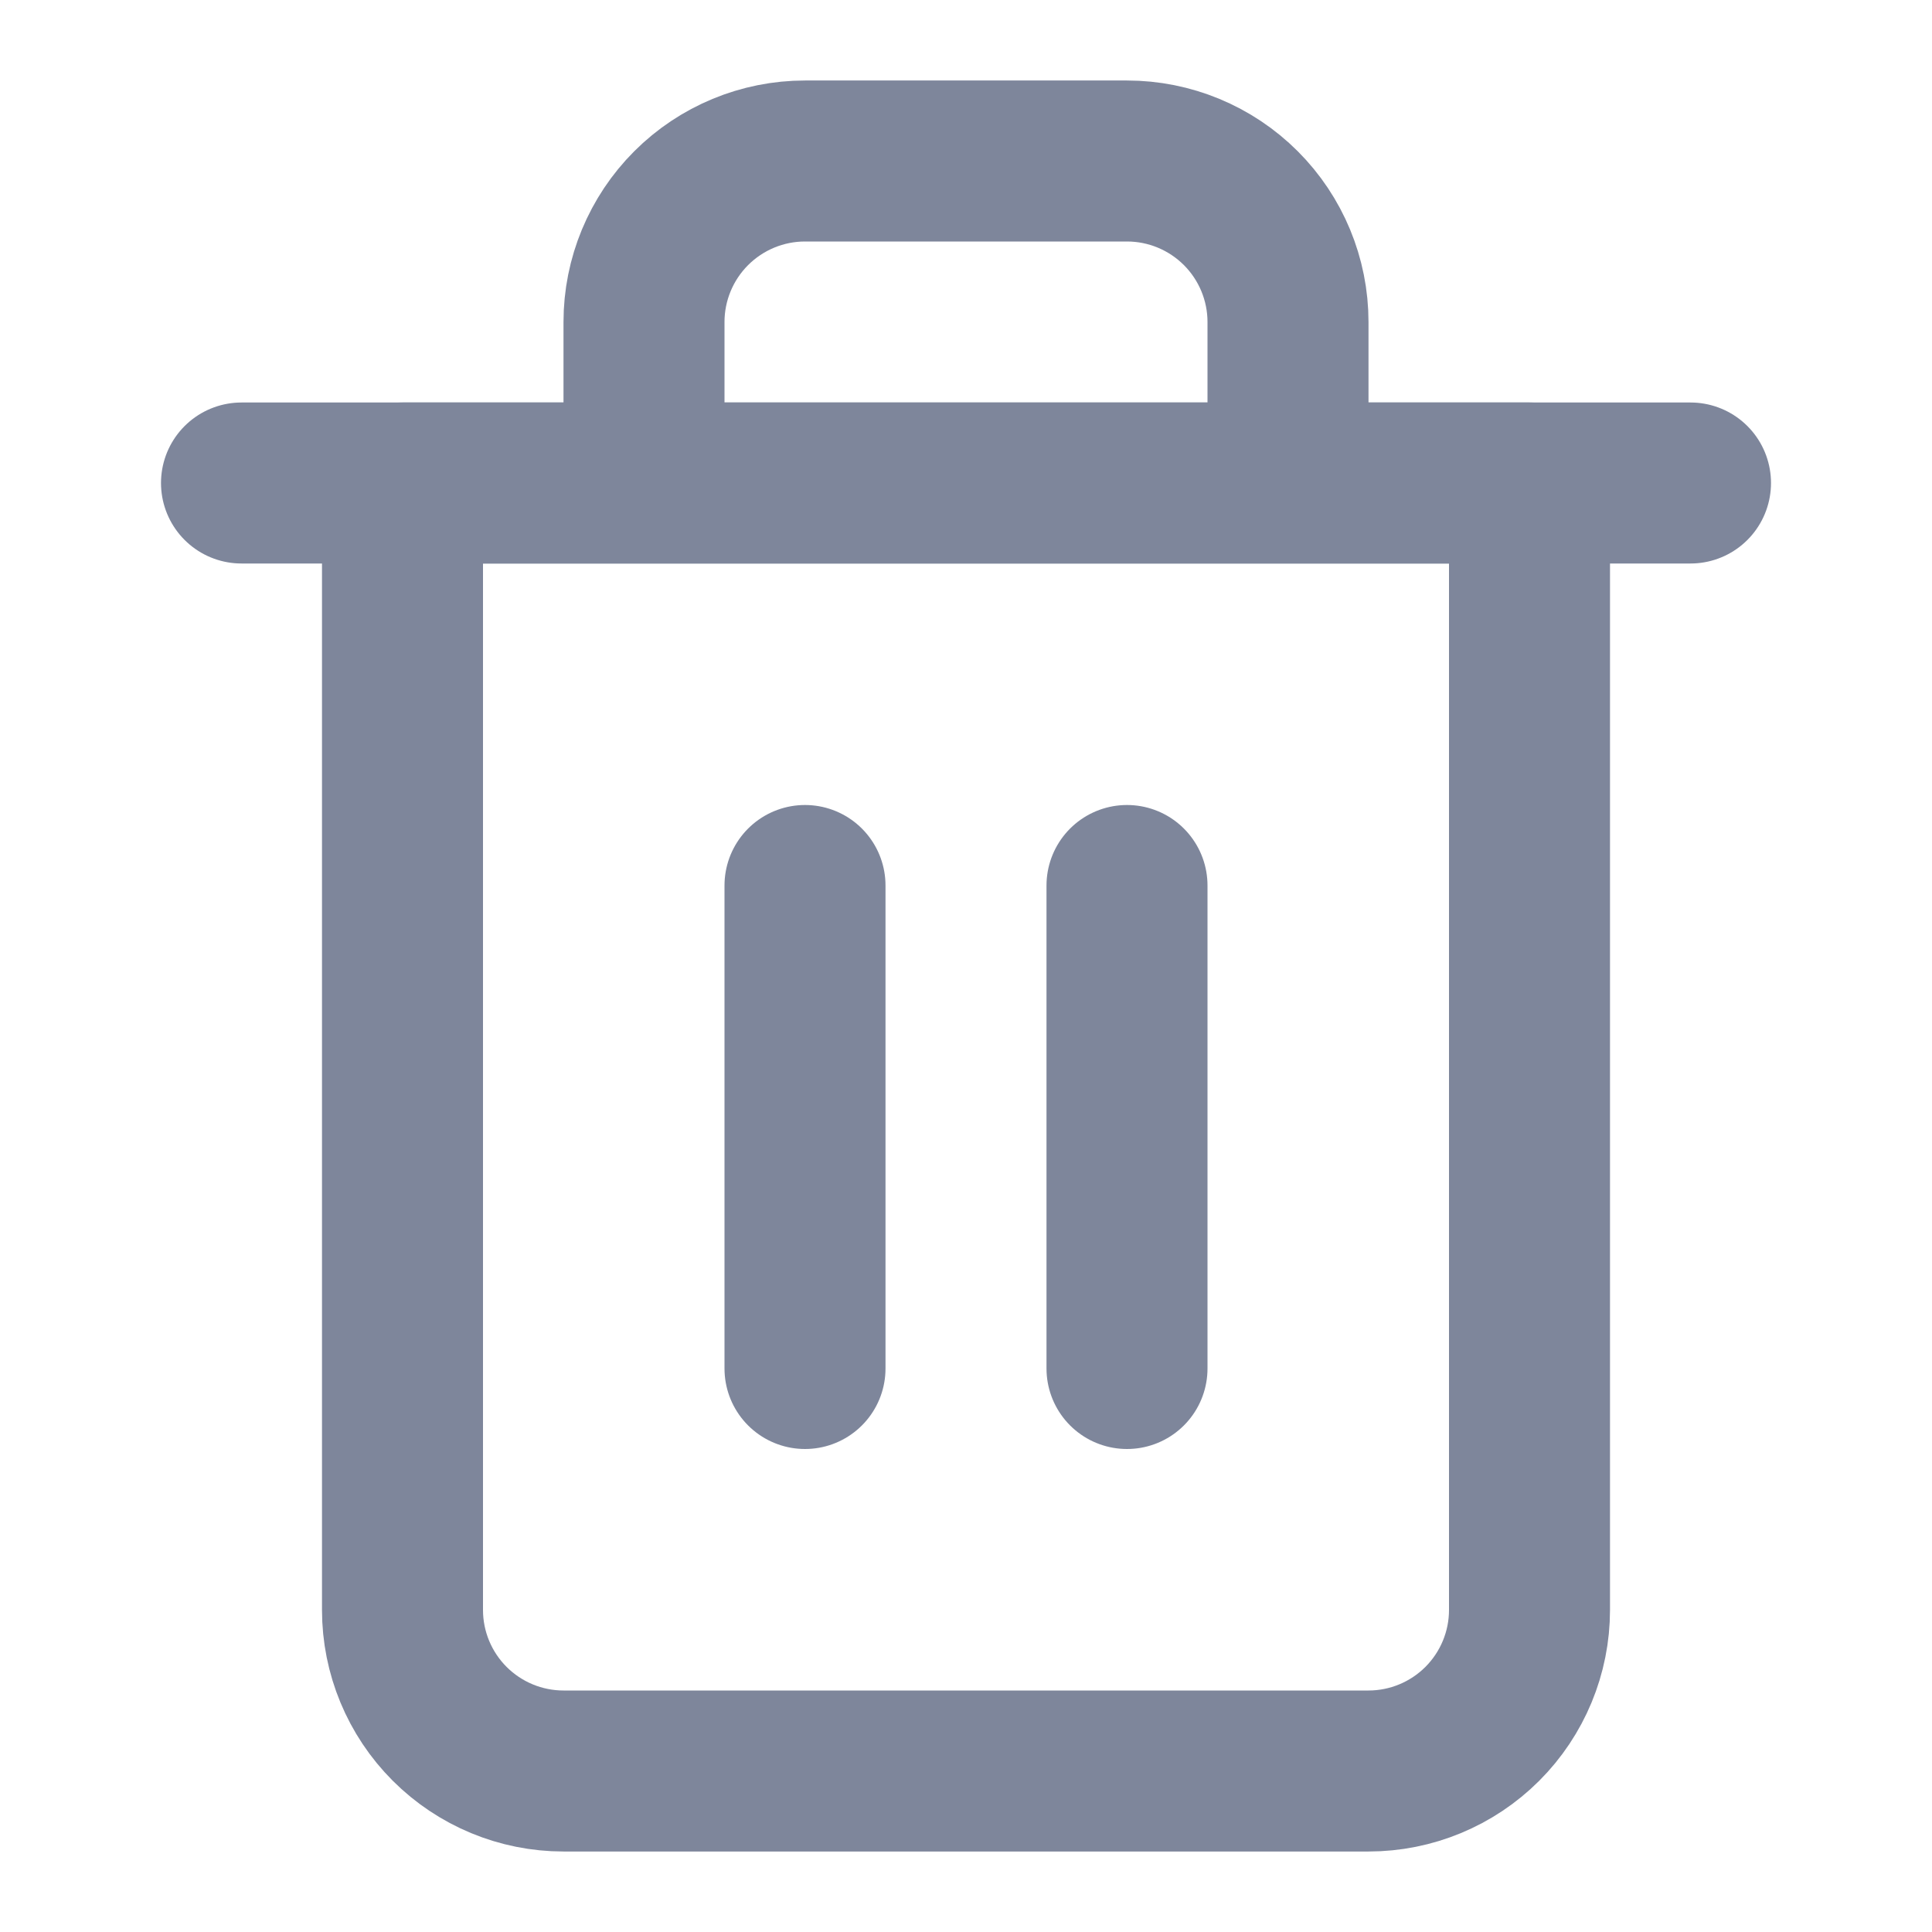
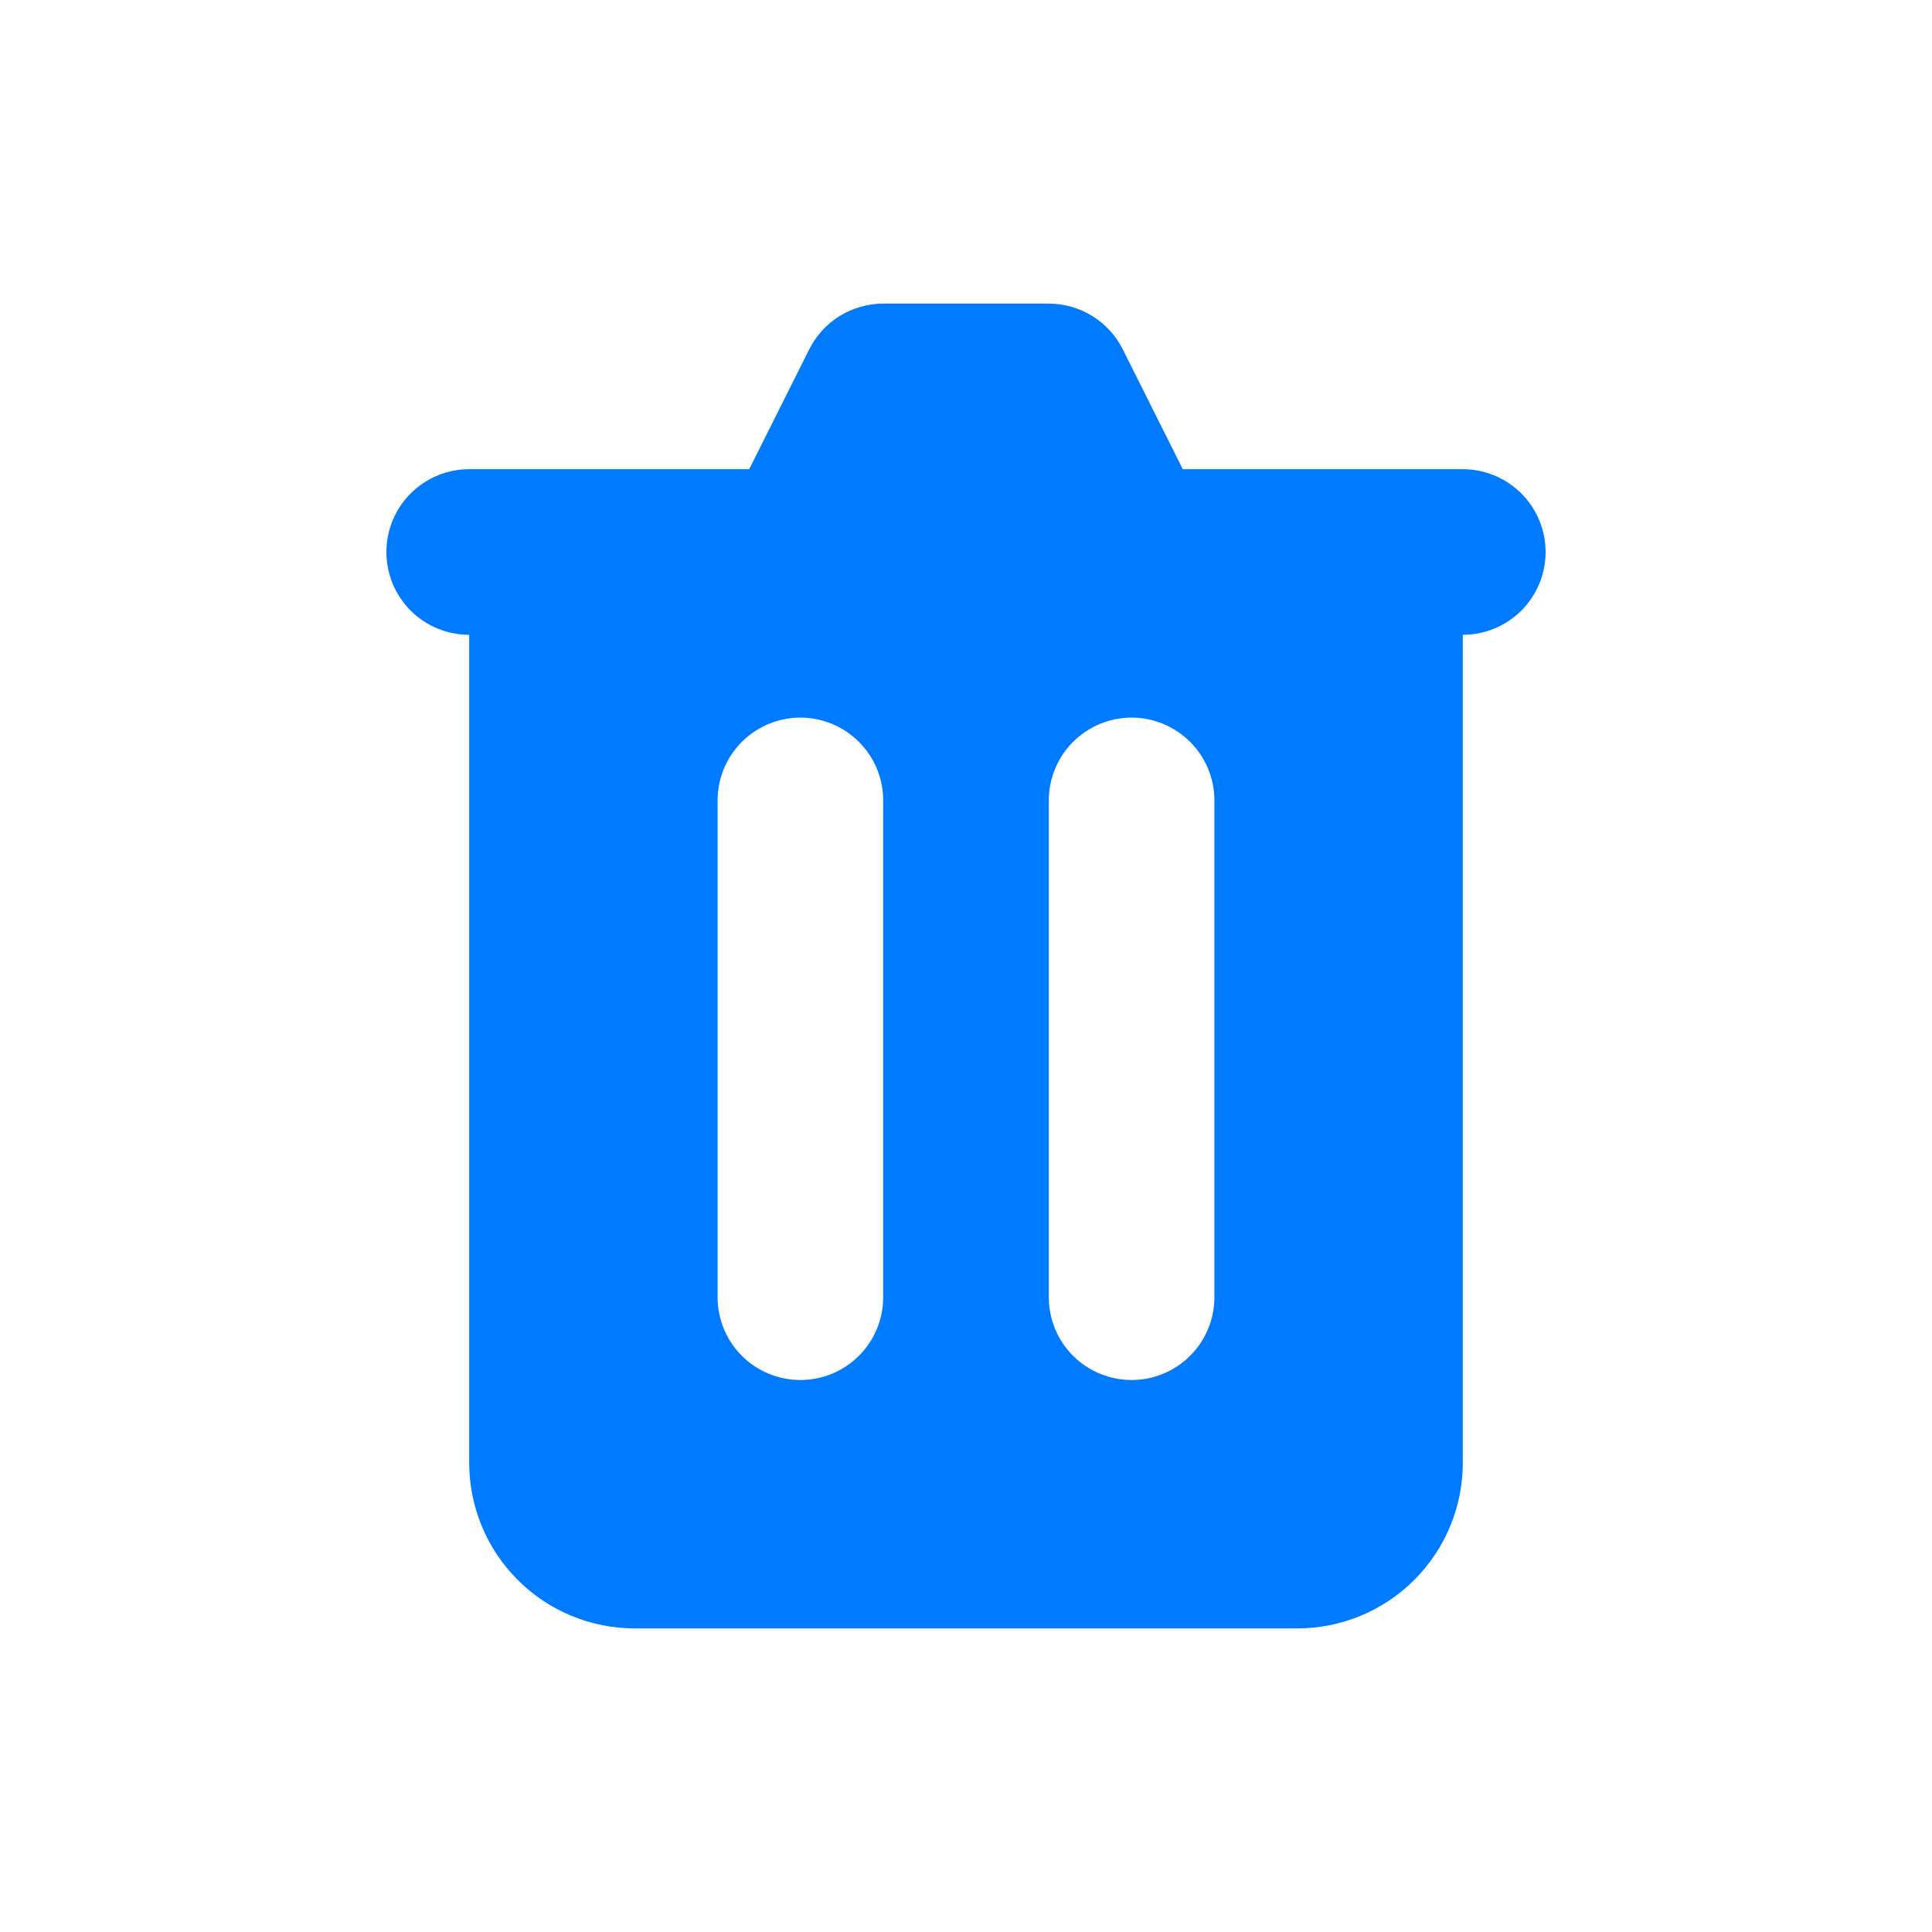
- <svg xmlns="http://www.w3.org/2000/svg" width="24" height="24" viewBox="0 0 24 24" fill="none">
-   <path d="M3 6H21" stroke="#7E869B" stroke-width="2" stroke-linecap="round" stroke-linejoin="round" />
-   <path d="M8 6V4C8 3.47 8.211 2.961 8.586 2.586C8.961 2.211 9.47 2 10 2H14C14.53 2 15.039 2.211 15.414 2.586C15.789 2.961 16 3.47 16 4V6M19 6V20C19 20.53 18.789 21.039 18.414 21.414C18.039 21.789 17.53 22 17 22H7C6.47 22 5.961 21.789 5.586 21.414C5.211 21.039 5 20.53 5 20V6H19Z" stroke="#7E869B" stroke-width="2" stroke-linecap="round" stroke-linejoin="round" />
-   <path d="M10 11V17" stroke="#7E869B" stroke-width="2" stroke-linecap="round" stroke-linejoin="round" />
-   <path d="M14 11V17" stroke="#7E869B" stroke-width="2" stroke-linecap="round" stroke-linejoin="round" />
+ <svg xmlns="http://www.w3.org/2000/svg" width="28" height="28" viewBox="0 0 28 28" fill="none">
+   <path fill-rule="evenodd" clip-rule="evenodd" d="M12.8 4.4C12.577 4.401 12.359 4.463 12.169 4.58C11.98 4.697 11.827 4.865 11.727 5.064L10.858 6.8H6.8C6.482 6.8 6.176 6.927 5.951 7.152C5.726 7.377 5.6 7.682 5.6 8C5.6 8.319 5.726 8.624 5.951 8.849C6.176 9.074 6.482 9.2 6.8 9.2V21.2C6.8 21.837 7.053 22.447 7.503 22.897C7.953 23.348 8.563 23.6 9.2 23.6H18.8C19.436 23.6 20.047 23.348 20.497 22.897C20.947 22.447 21.2 21.837 21.2 21.2V9.2C21.518 9.2 21.823 9.074 22.049 8.849C22.273 8.624 22.4 8.319 22.4 8C22.4 7.682 22.273 7.377 22.049 7.152C21.823 6.927 21.518 6.8 21.2 6.8H17.142L16.273 5.064C16.173 4.865 16.02 4.697 15.831 4.58C15.641 4.463 15.423 4.401 15.2 4.4H12.8ZM10.4 11.6C10.4 11.282 10.526 10.977 10.751 10.752C10.976 10.527 11.282 10.4 11.6 10.4C11.918 10.4 12.223 10.527 12.448 10.752C12.674 10.977 12.8 11.282 12.8 11.6V18.8C12.8 19.119 12.674 19.424 12.448 19.649C12.223 19.874 11.918 20 11.6 20C11.282 20 10.976 19.874 10.751 19.649C10.526 19.424 10.4 19.119 10.4 18.8V11.6ZM16.4 10.4C16.082 10.4 15.777 10.527 15.551 10.752C15.326 10.977 15.2 11.282 15.2 11.6V18.8C15.2 19.119 15.326 19.424 15.551 19.649C15.777 19.874 16.082 20 16.4 20C16.718 20 17.023 19.874 17.248 19.649C17.474 19.424 17.6 19.119 17.6 18.8V11.6C17.6 11.282 17.474 10.977 17.248 10.752C17.023 10.527 16.718 10.4 16.4 10.4Z" fill="#007AFF" />
</svg>
